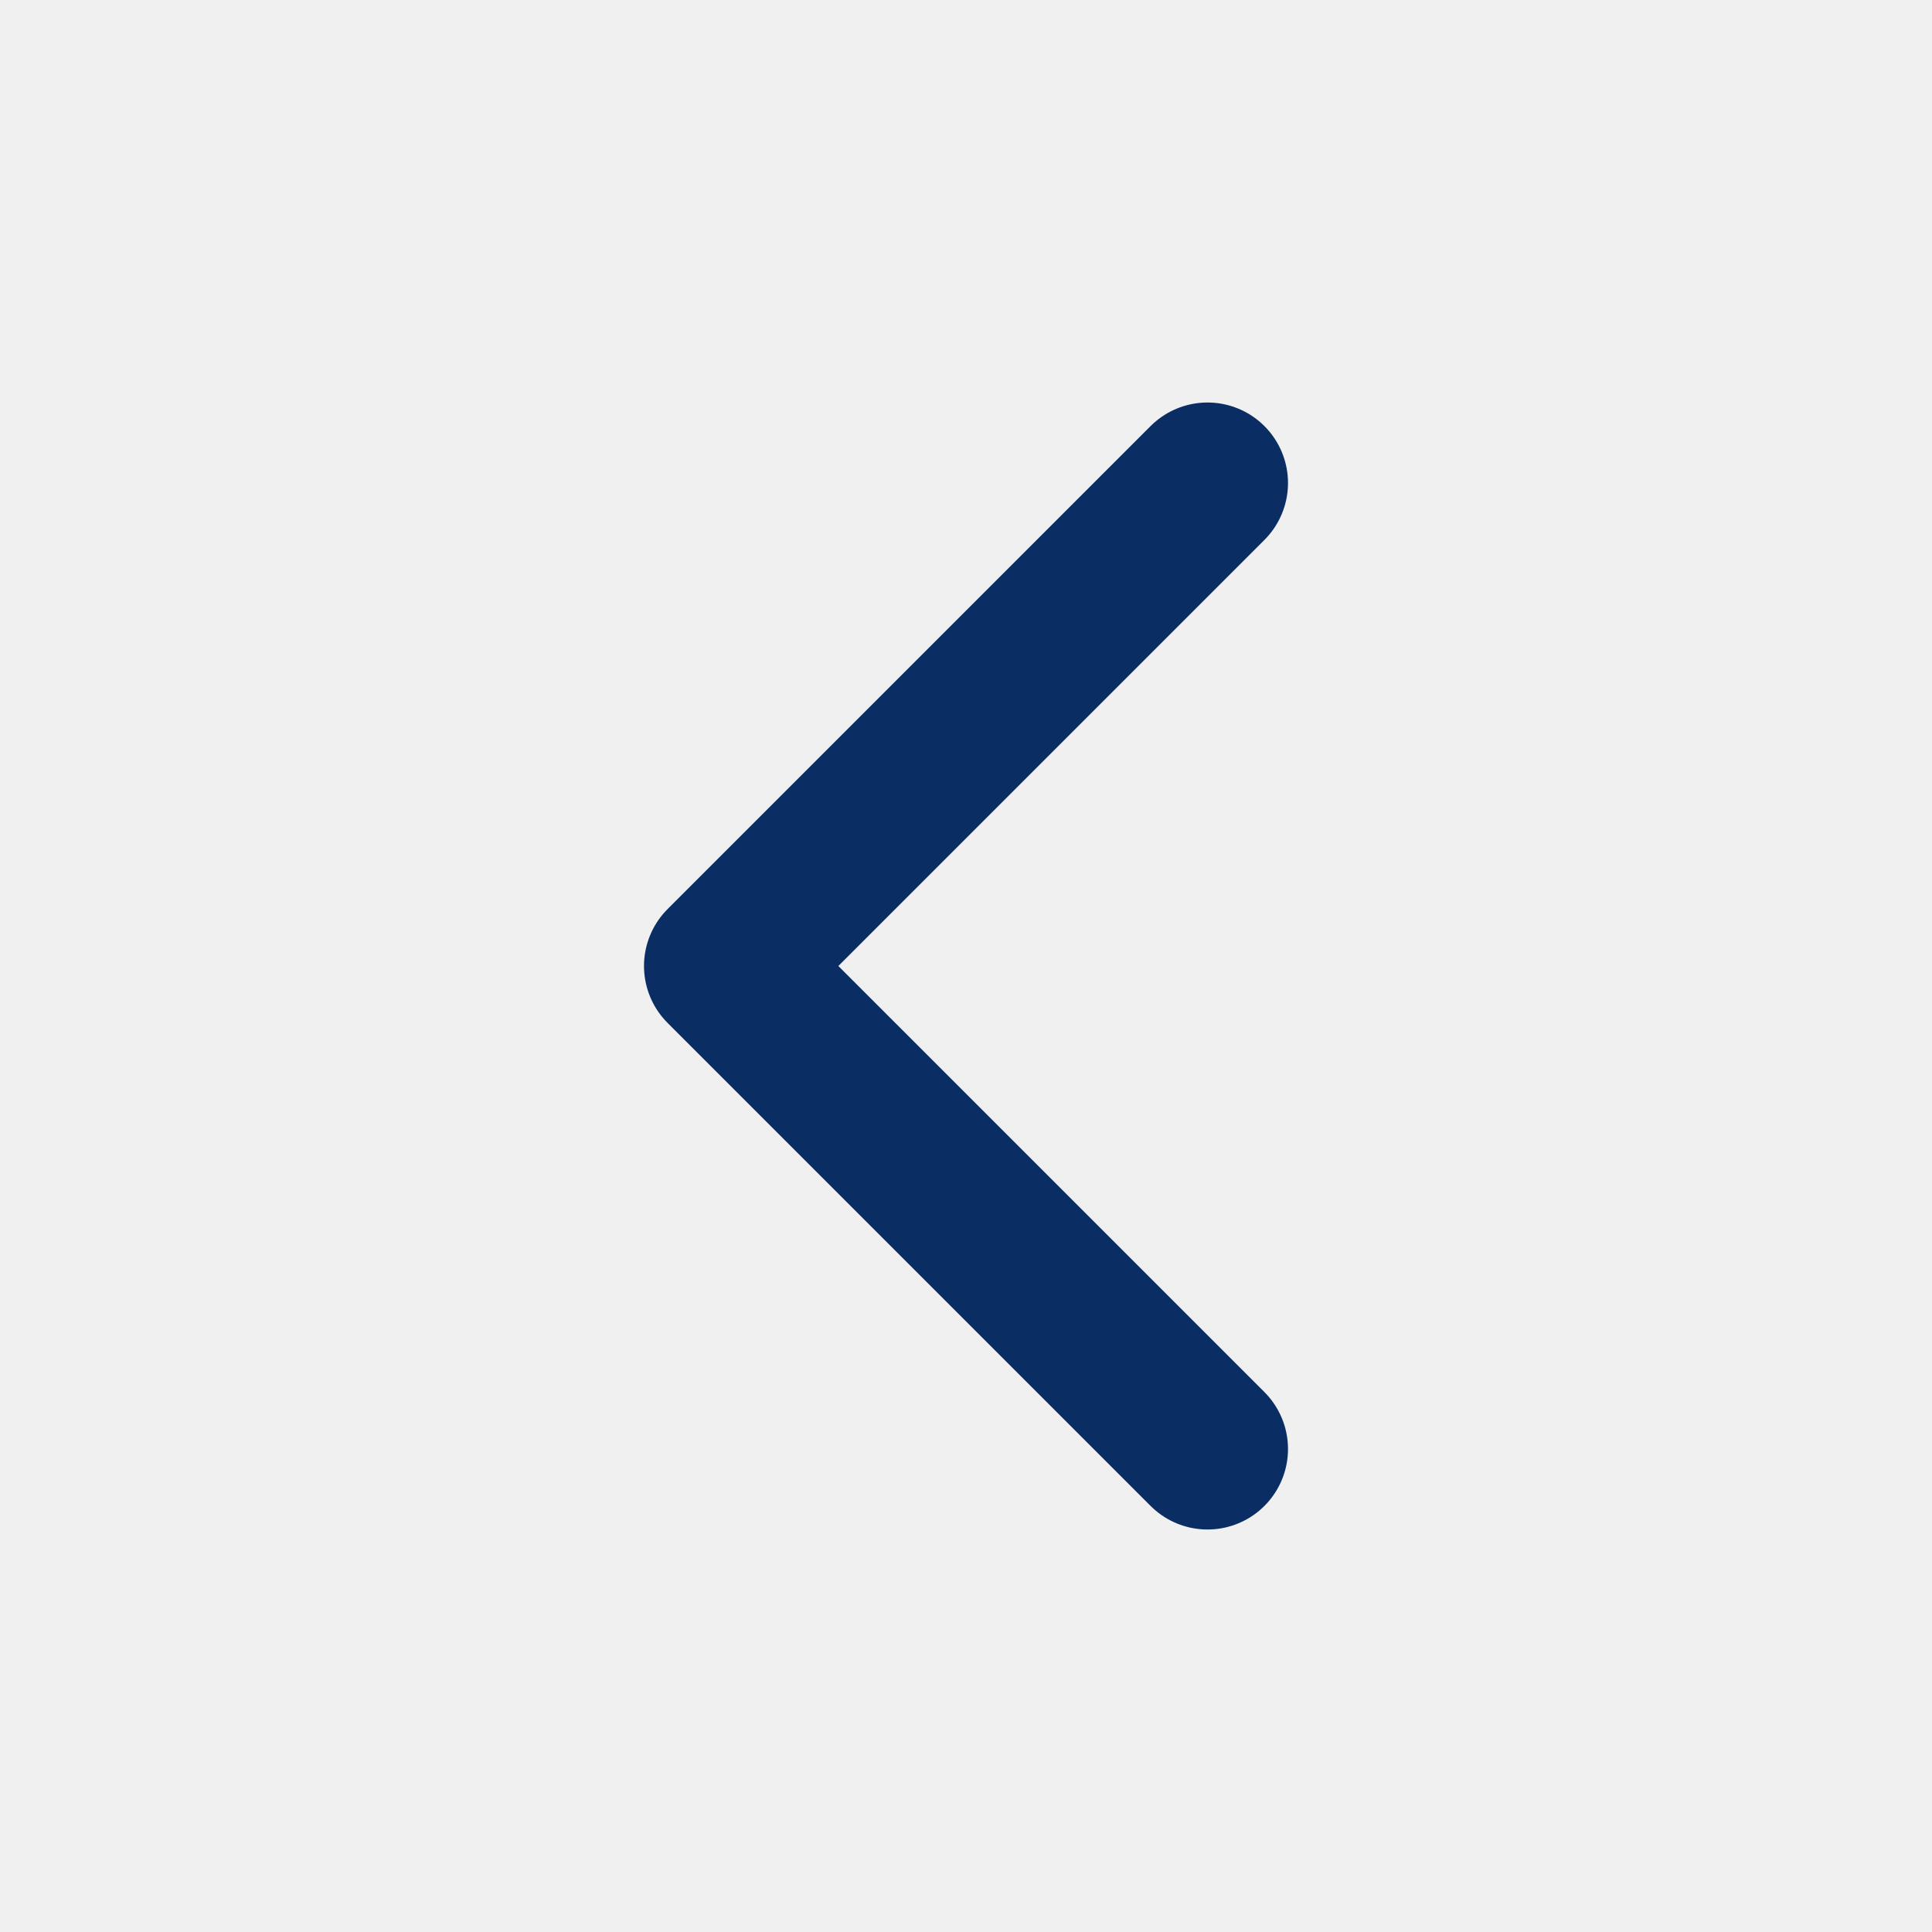
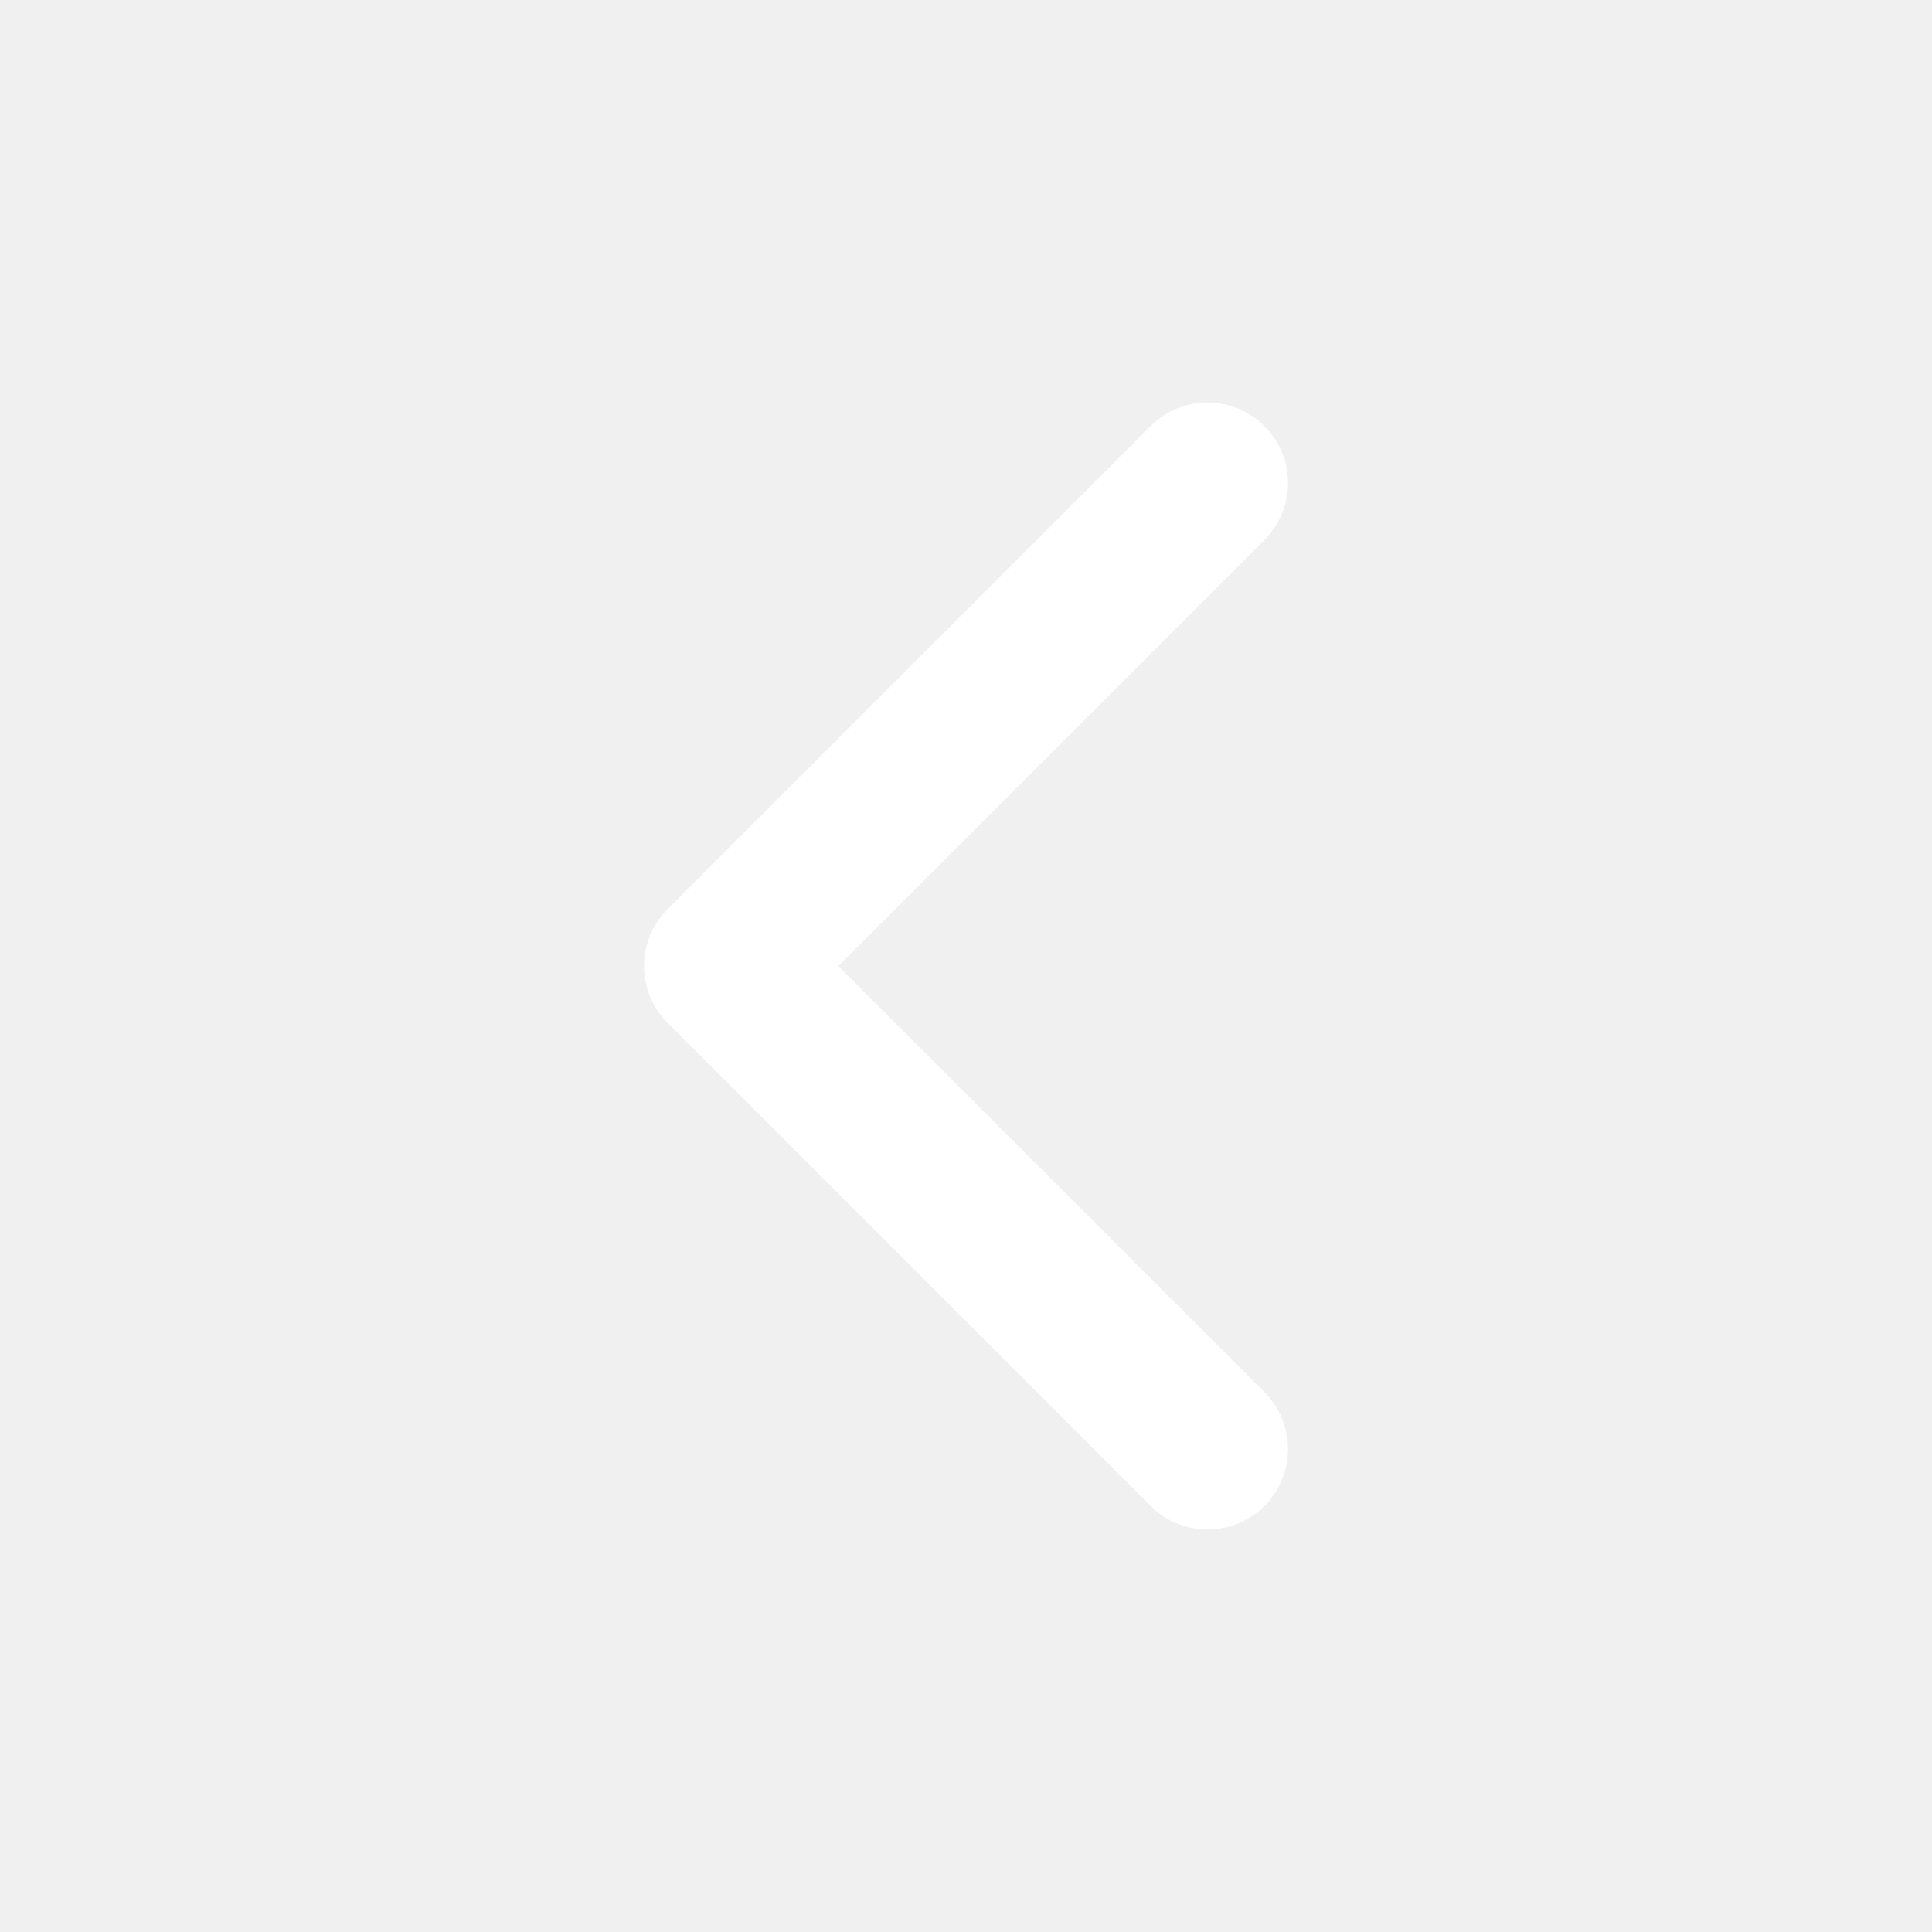
<svg xmlns="http://www.w3.org/2000/svg" preserveAspectRatio="none" overflow="visible" style="display: block;" width="15" height="15" viewBox="0 0 15 15" fill="none">
  <g id="Component 2">
-     <path id="Vector" d="M9.375 11.25L5.625 7.5L9.375 3.75" stroke="#0A2E63" stroke-width="1.25" stroke-linecap="round" stroke-linejoin="round" />
+     <path id="Vector" d="M9.375 11.25L5.625 7.5L9.375 3.75" stroke="white" stroke-width="1.25" stroke-linecap="round" stroke-linejoin="round" />
  </g>
</svg>
